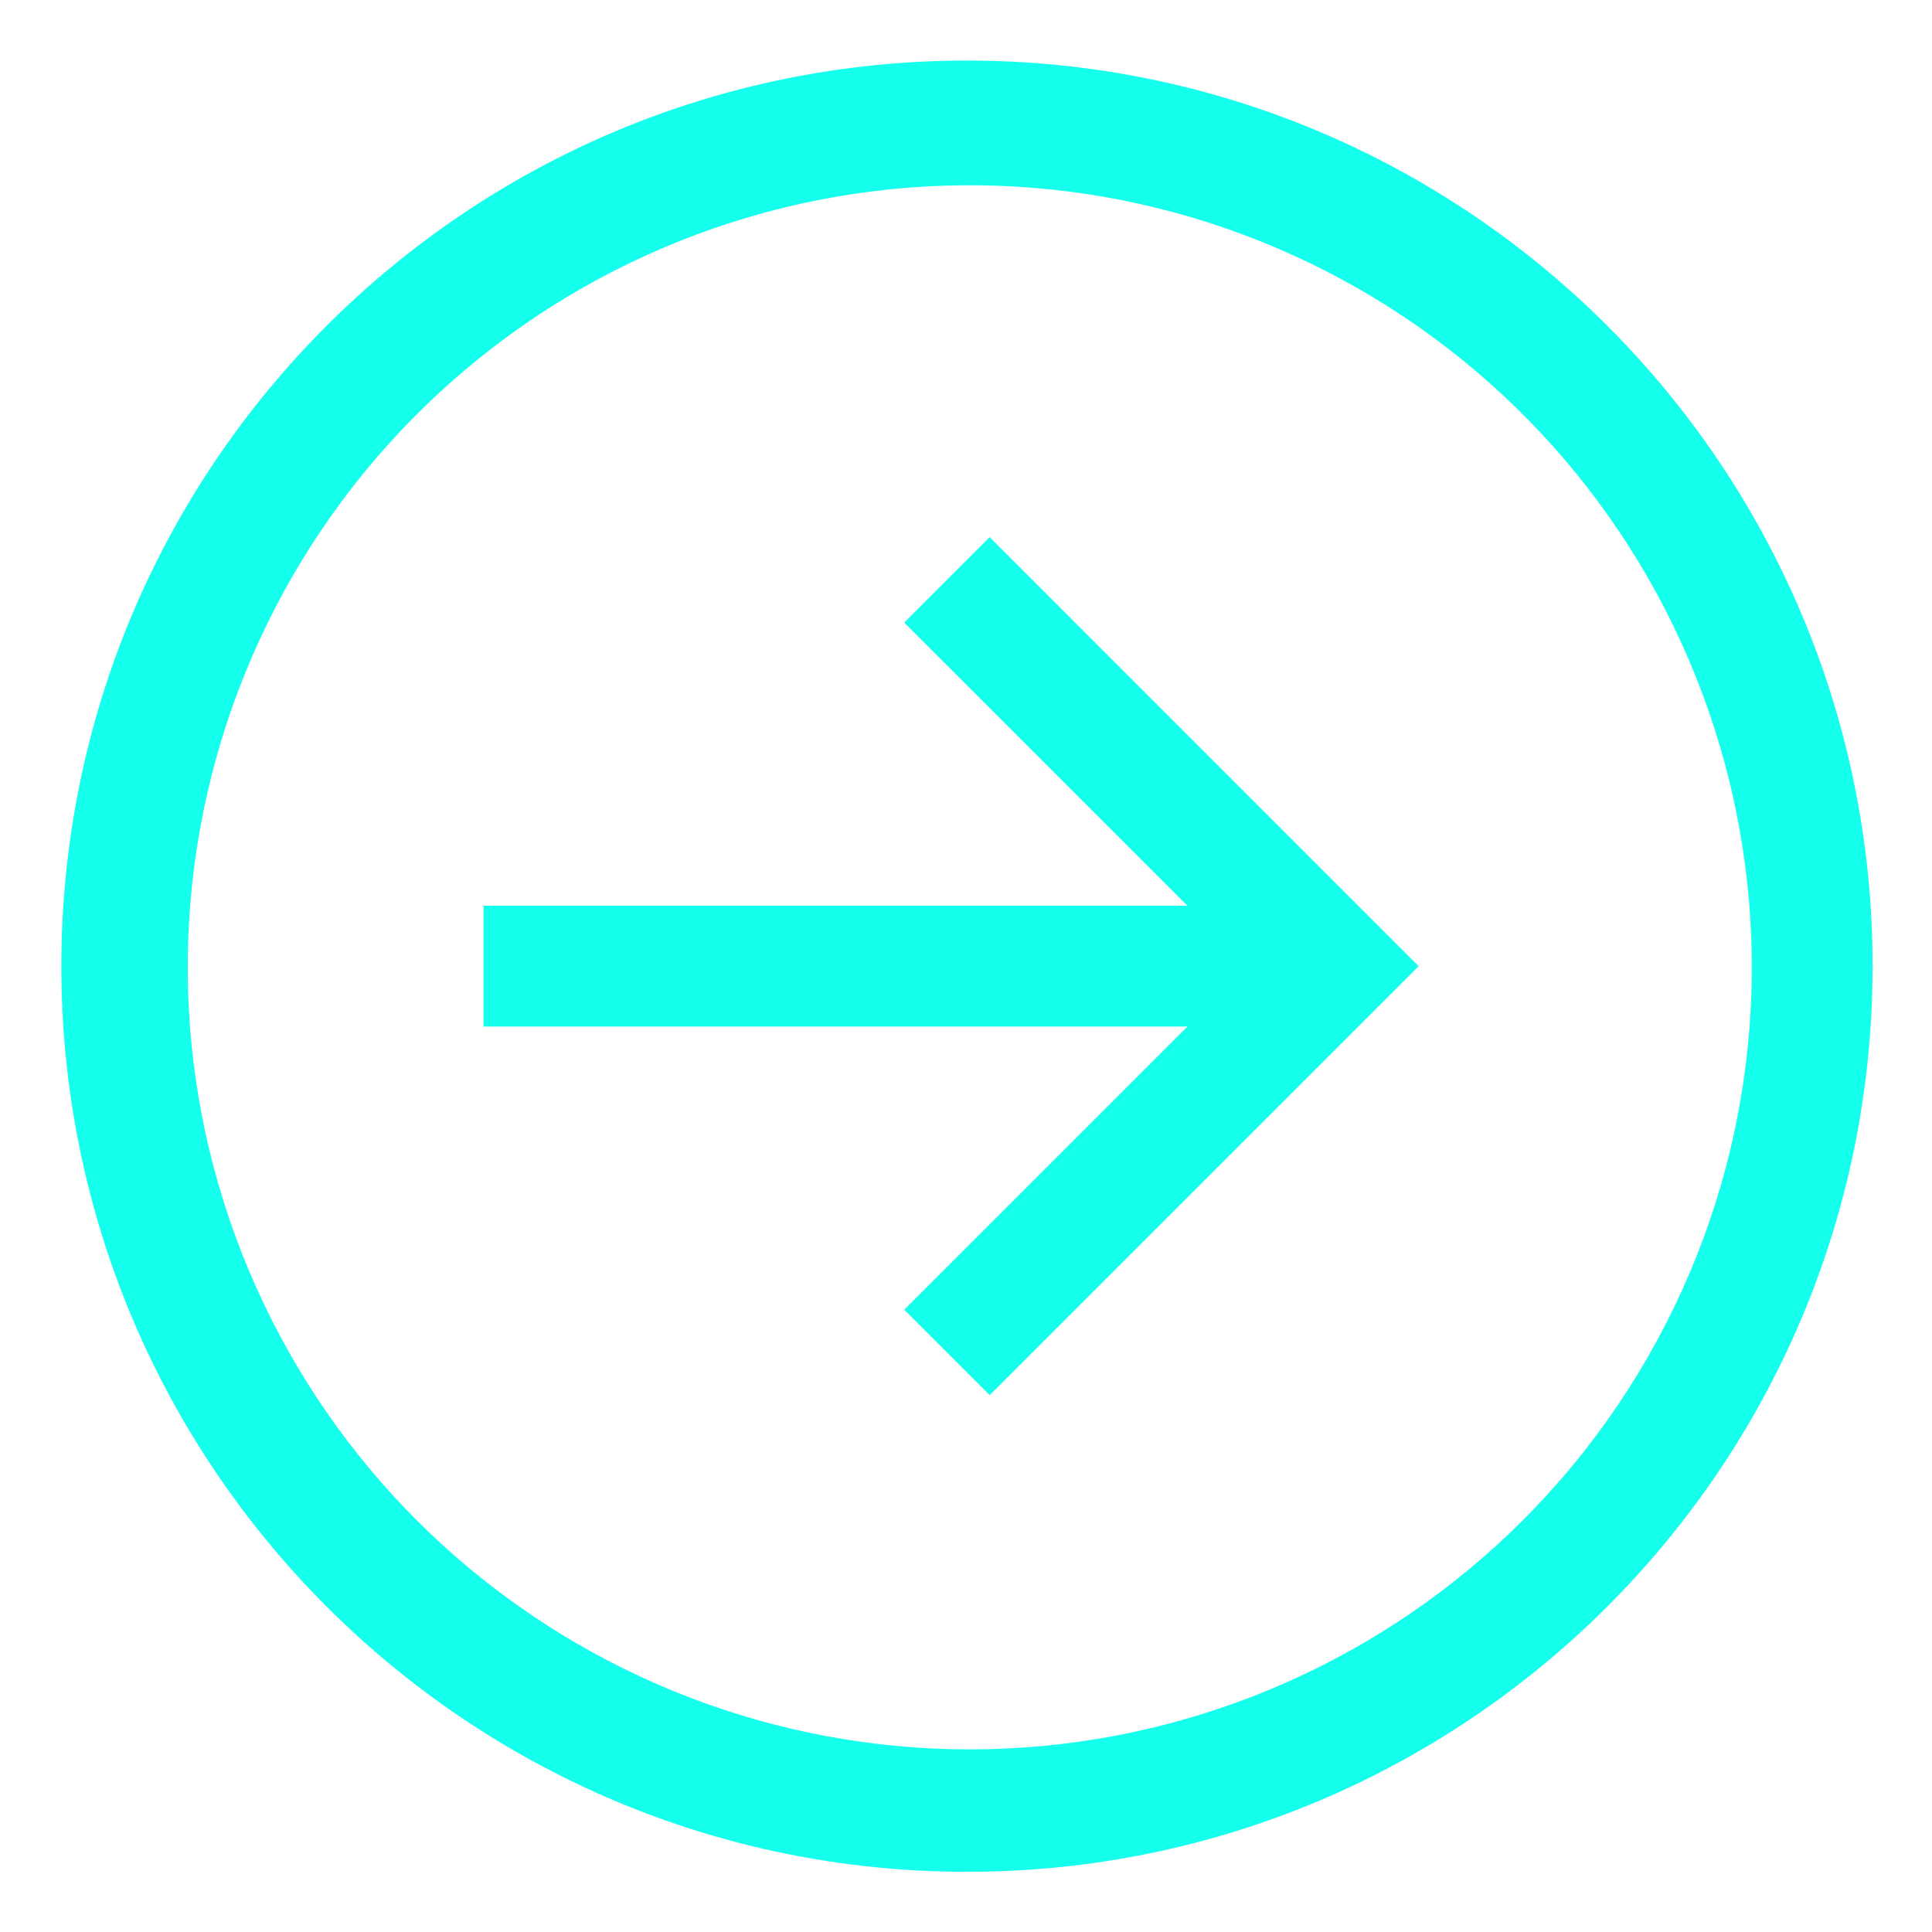
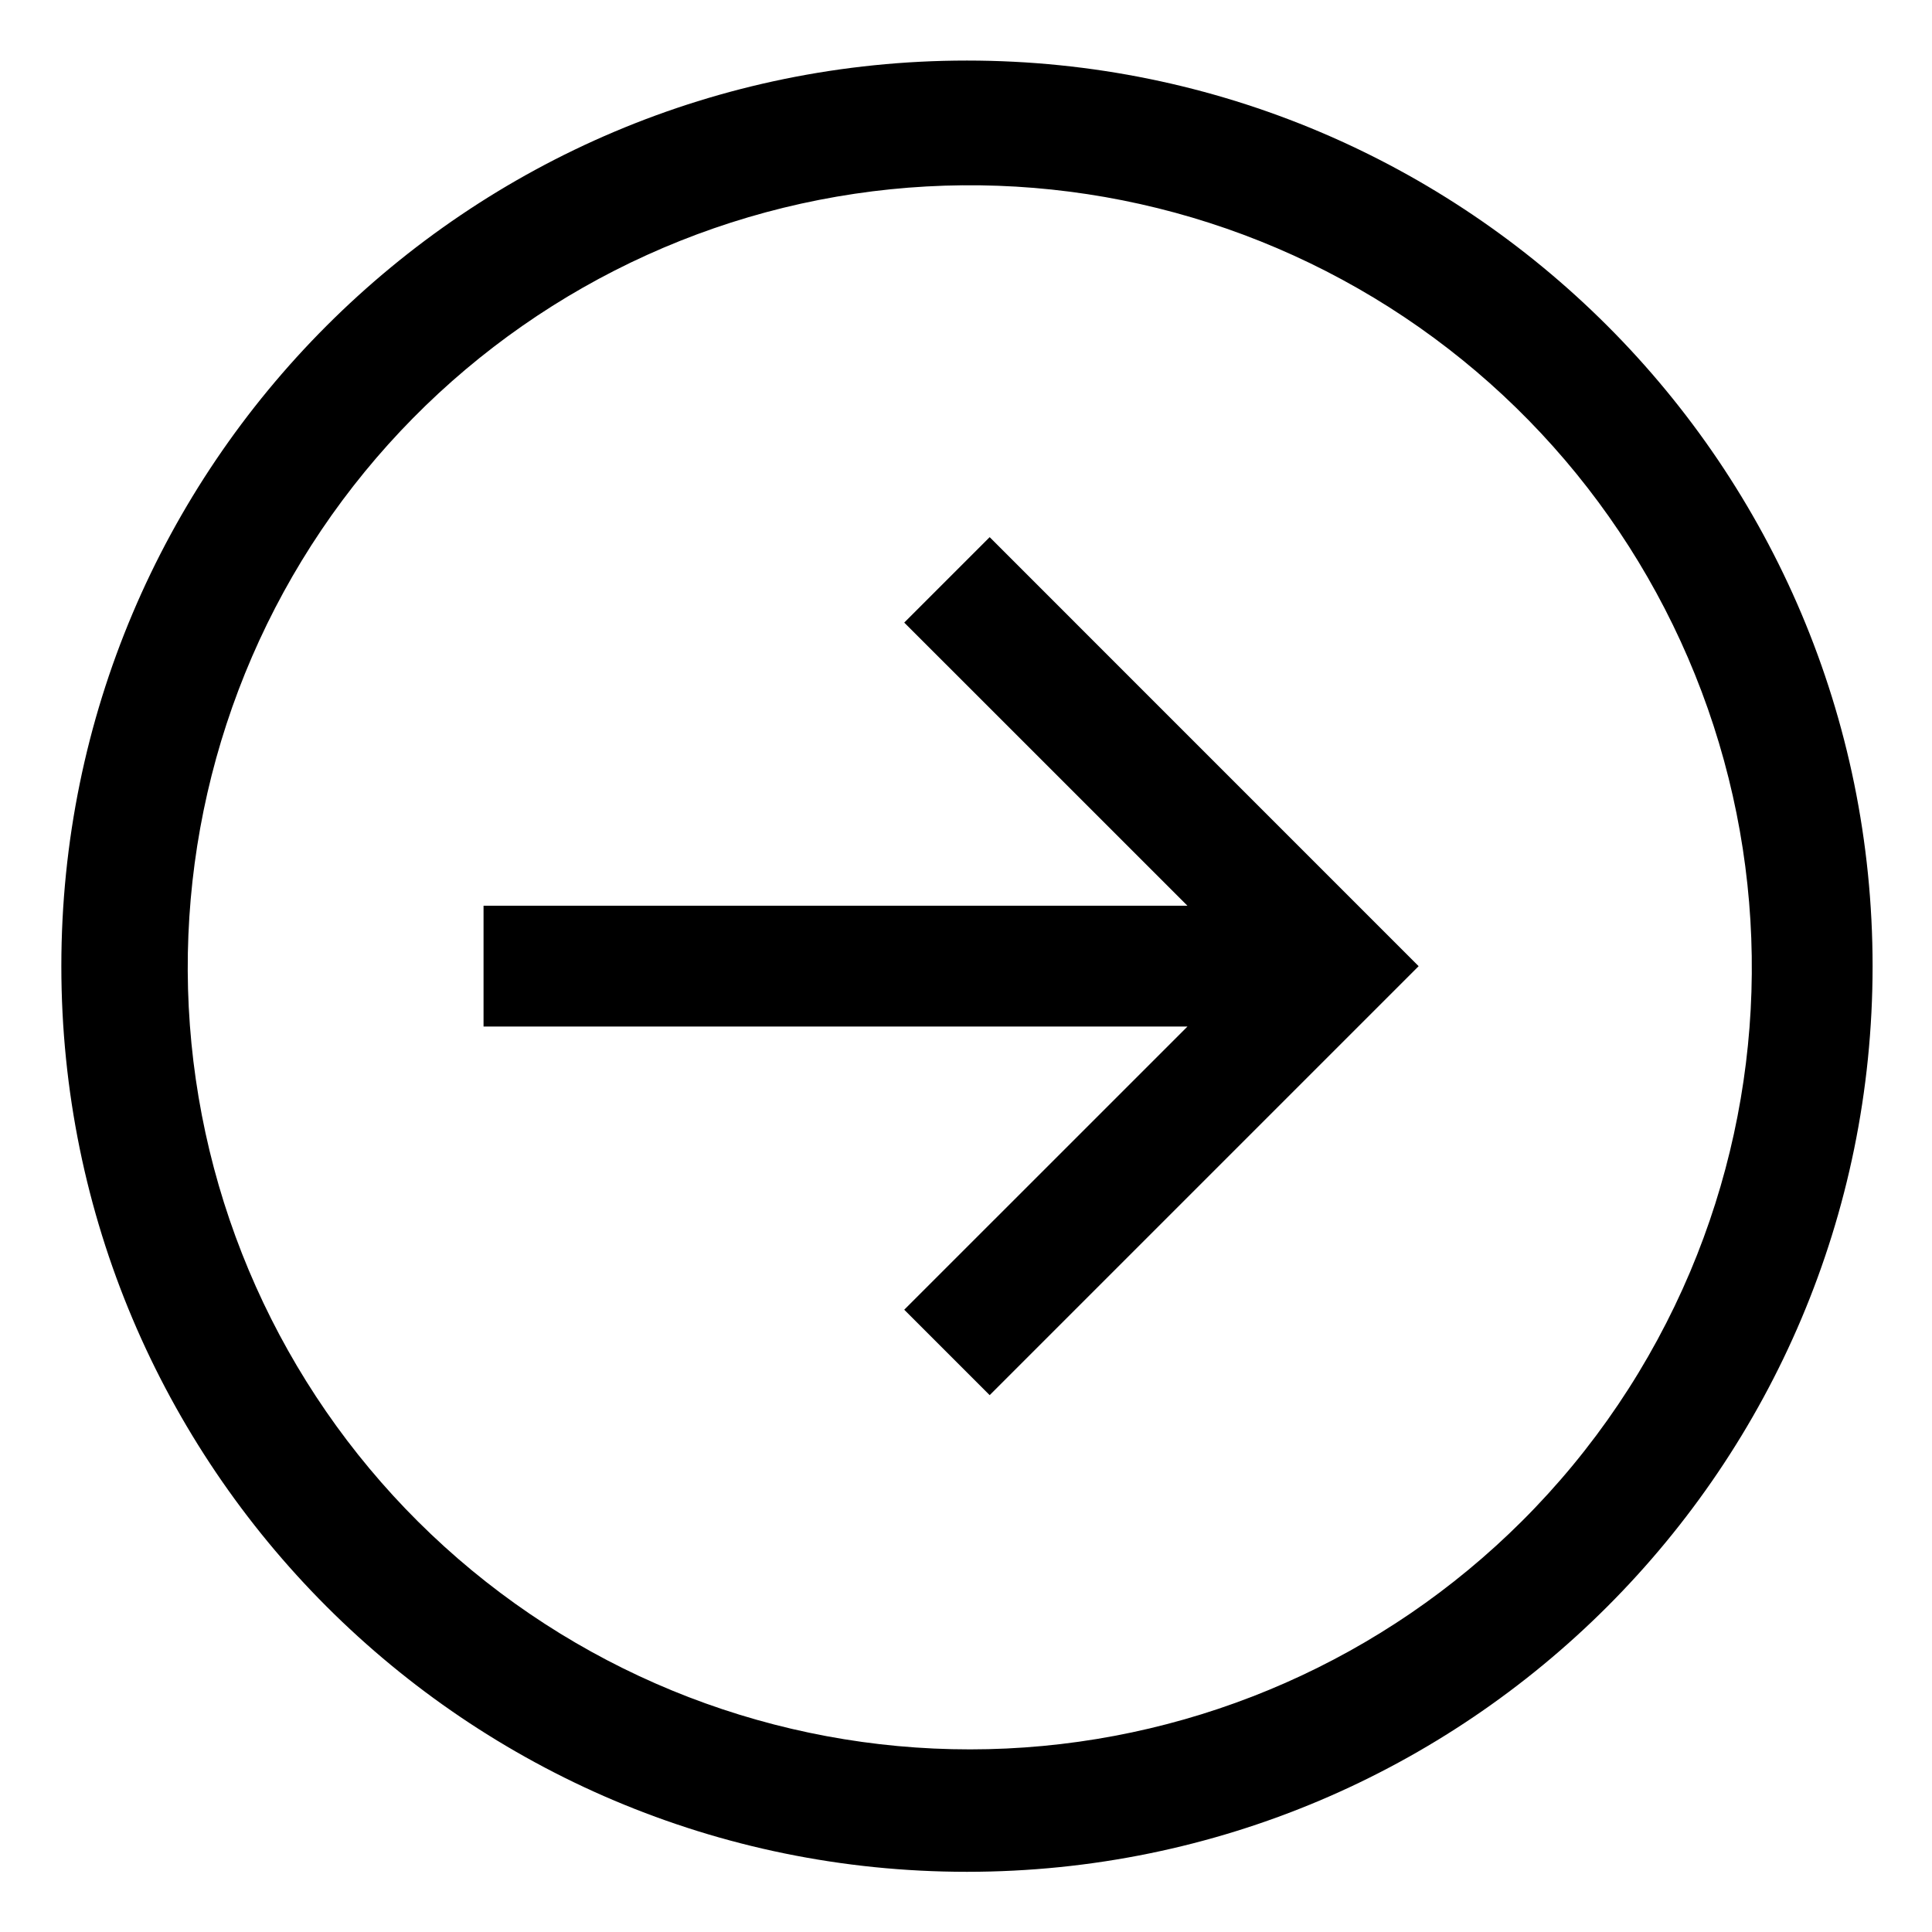
<svg xmlns="http://www.w3.org/2000/svg" width="32" height="32" viewBox="0 0 32 32" fill="none">
-   <path d="M16.016 1.003C7.731 1.003 1.016 7.718 1.016 16.003C1.016 24.287 7.731 31.003 16.016 31.003C24.3 31.003 31.016 24.287 31.016 16.003C31.016 7.718 24.3 1.003 16.016 1.003ZM25.208 25.195C22.929 27.468 19.885 28.81 16.67 28.961C13.454 29.112 10.298 28.06 7.816 26.011C5.334 23.962 3.704 21.062 3.243 17.877C2.782 14.691 3.523 11.448 5.323 8.779C7.123 6.111 9.851 4.208 12.977 3.441C16.104 2.675 19.403 3.099 22.233 4.633C25.063 6.166 27.221 8.698 28.286 11.735C29.351 14.773 29.247 18.098 27.995 21.063C27.342 22.607 26.396 24.011 25.208 25.195Z" fill="#14FFEC" />
-   <path d="M14.977 10.312L19.668 15.002H8.009V17.003H19.668L14.977 21.693L16.392 23.108L23.497 16.003L16.392 8.897L14.977 10.312Z" fill="#14FFEC" />
+   <path d="M16.016 1.003C7.731 1.003 1.016 7.718 1.016 16.003C1.016 24.287 7.731 31.003 16.016 31.003C24.3 31.003 31.016 24.287 31.016 16.003C31.016 7.718 24.3 1.003 16.016 1.003ZM25.208 25.195C22.929 27.468 19.885 28.81 16.67 28.961C13.454 29.112 10.298 28.06 7.816 26.011C5.334 23.962 3.704 21.062 3.243 17.877C2.782 14.691 3.523 11.448 5.323 8.779C7.123 6.111 9.851 4.208 12.977 3.441C16.104 2.675 19.403 3.099 22.233 4.633C25.063 6.166 27.221 8.698 28.286 11.735C29.351 14.773 29.247 18.098 27.995 21.063C27.342 22.607 26.396 24.011 25.208 25.195Z" fill="black" />
+   <path d="M14.977 10.312L19.668 15.002H8.009V17.003H19.668L14.977 21.693L16.392 23.108L23.497 16.003L16.392 8.897L14.977 10.312Z" fill="black" />
</svg>
